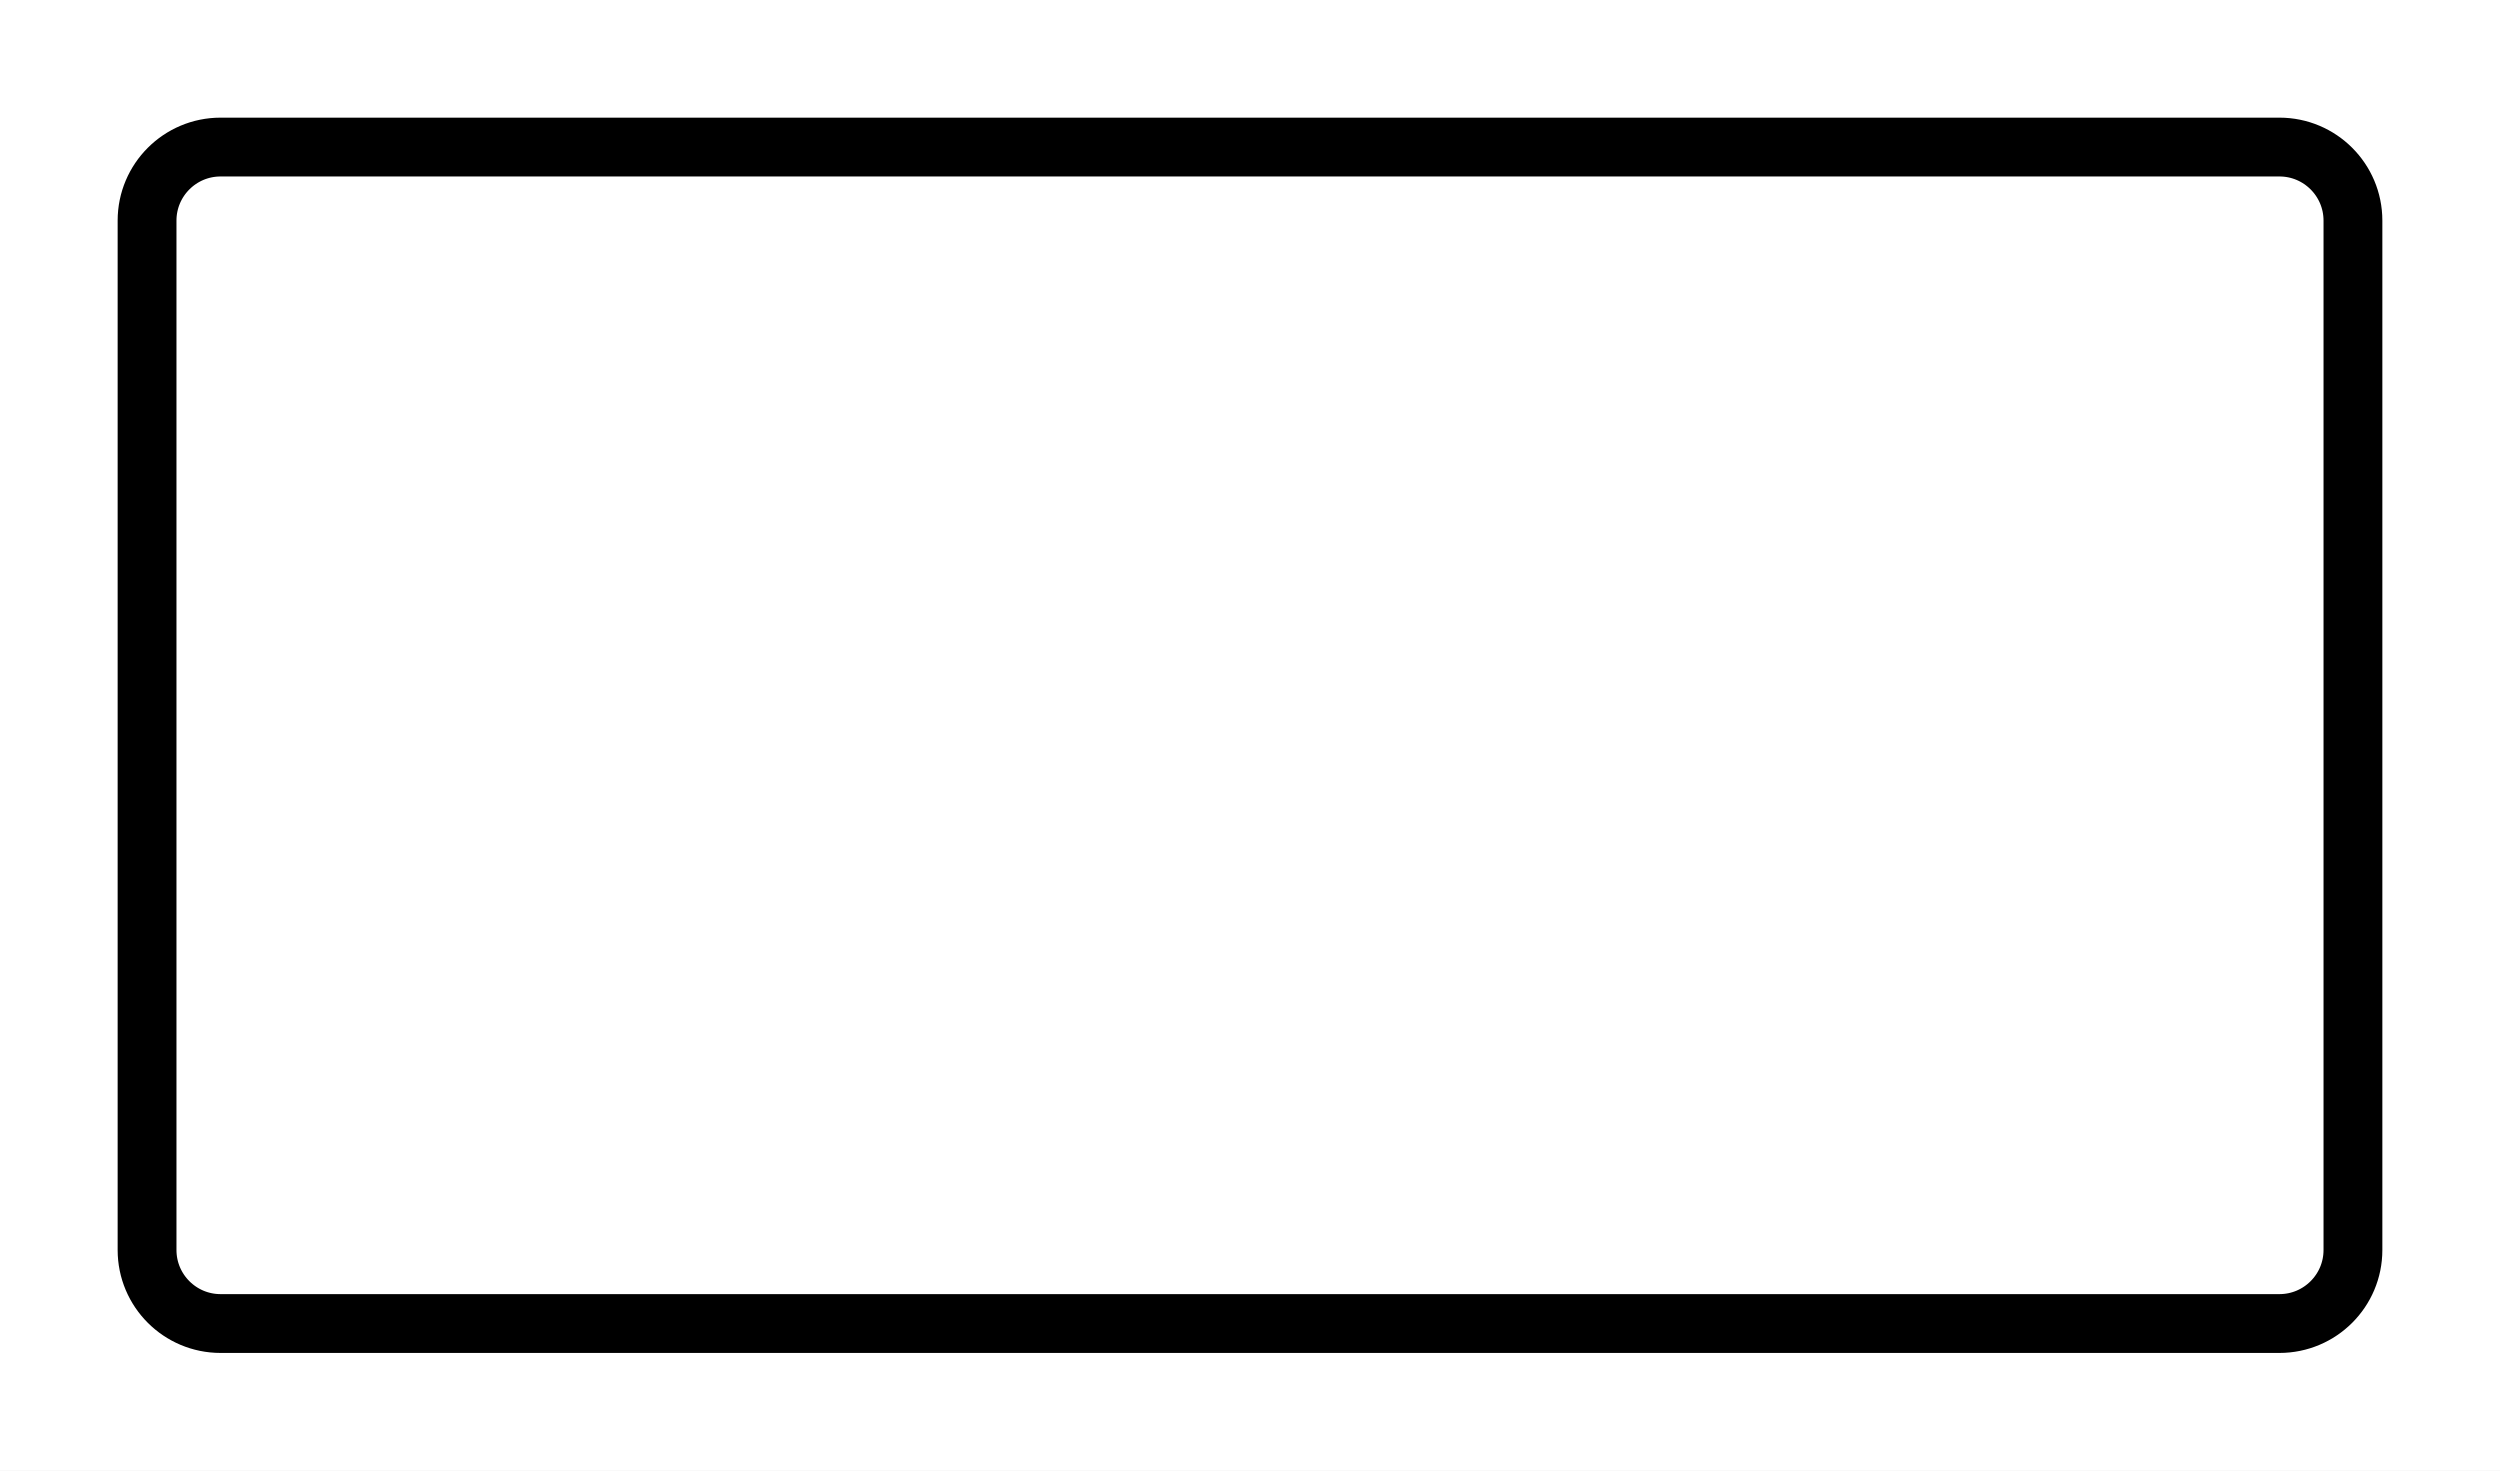
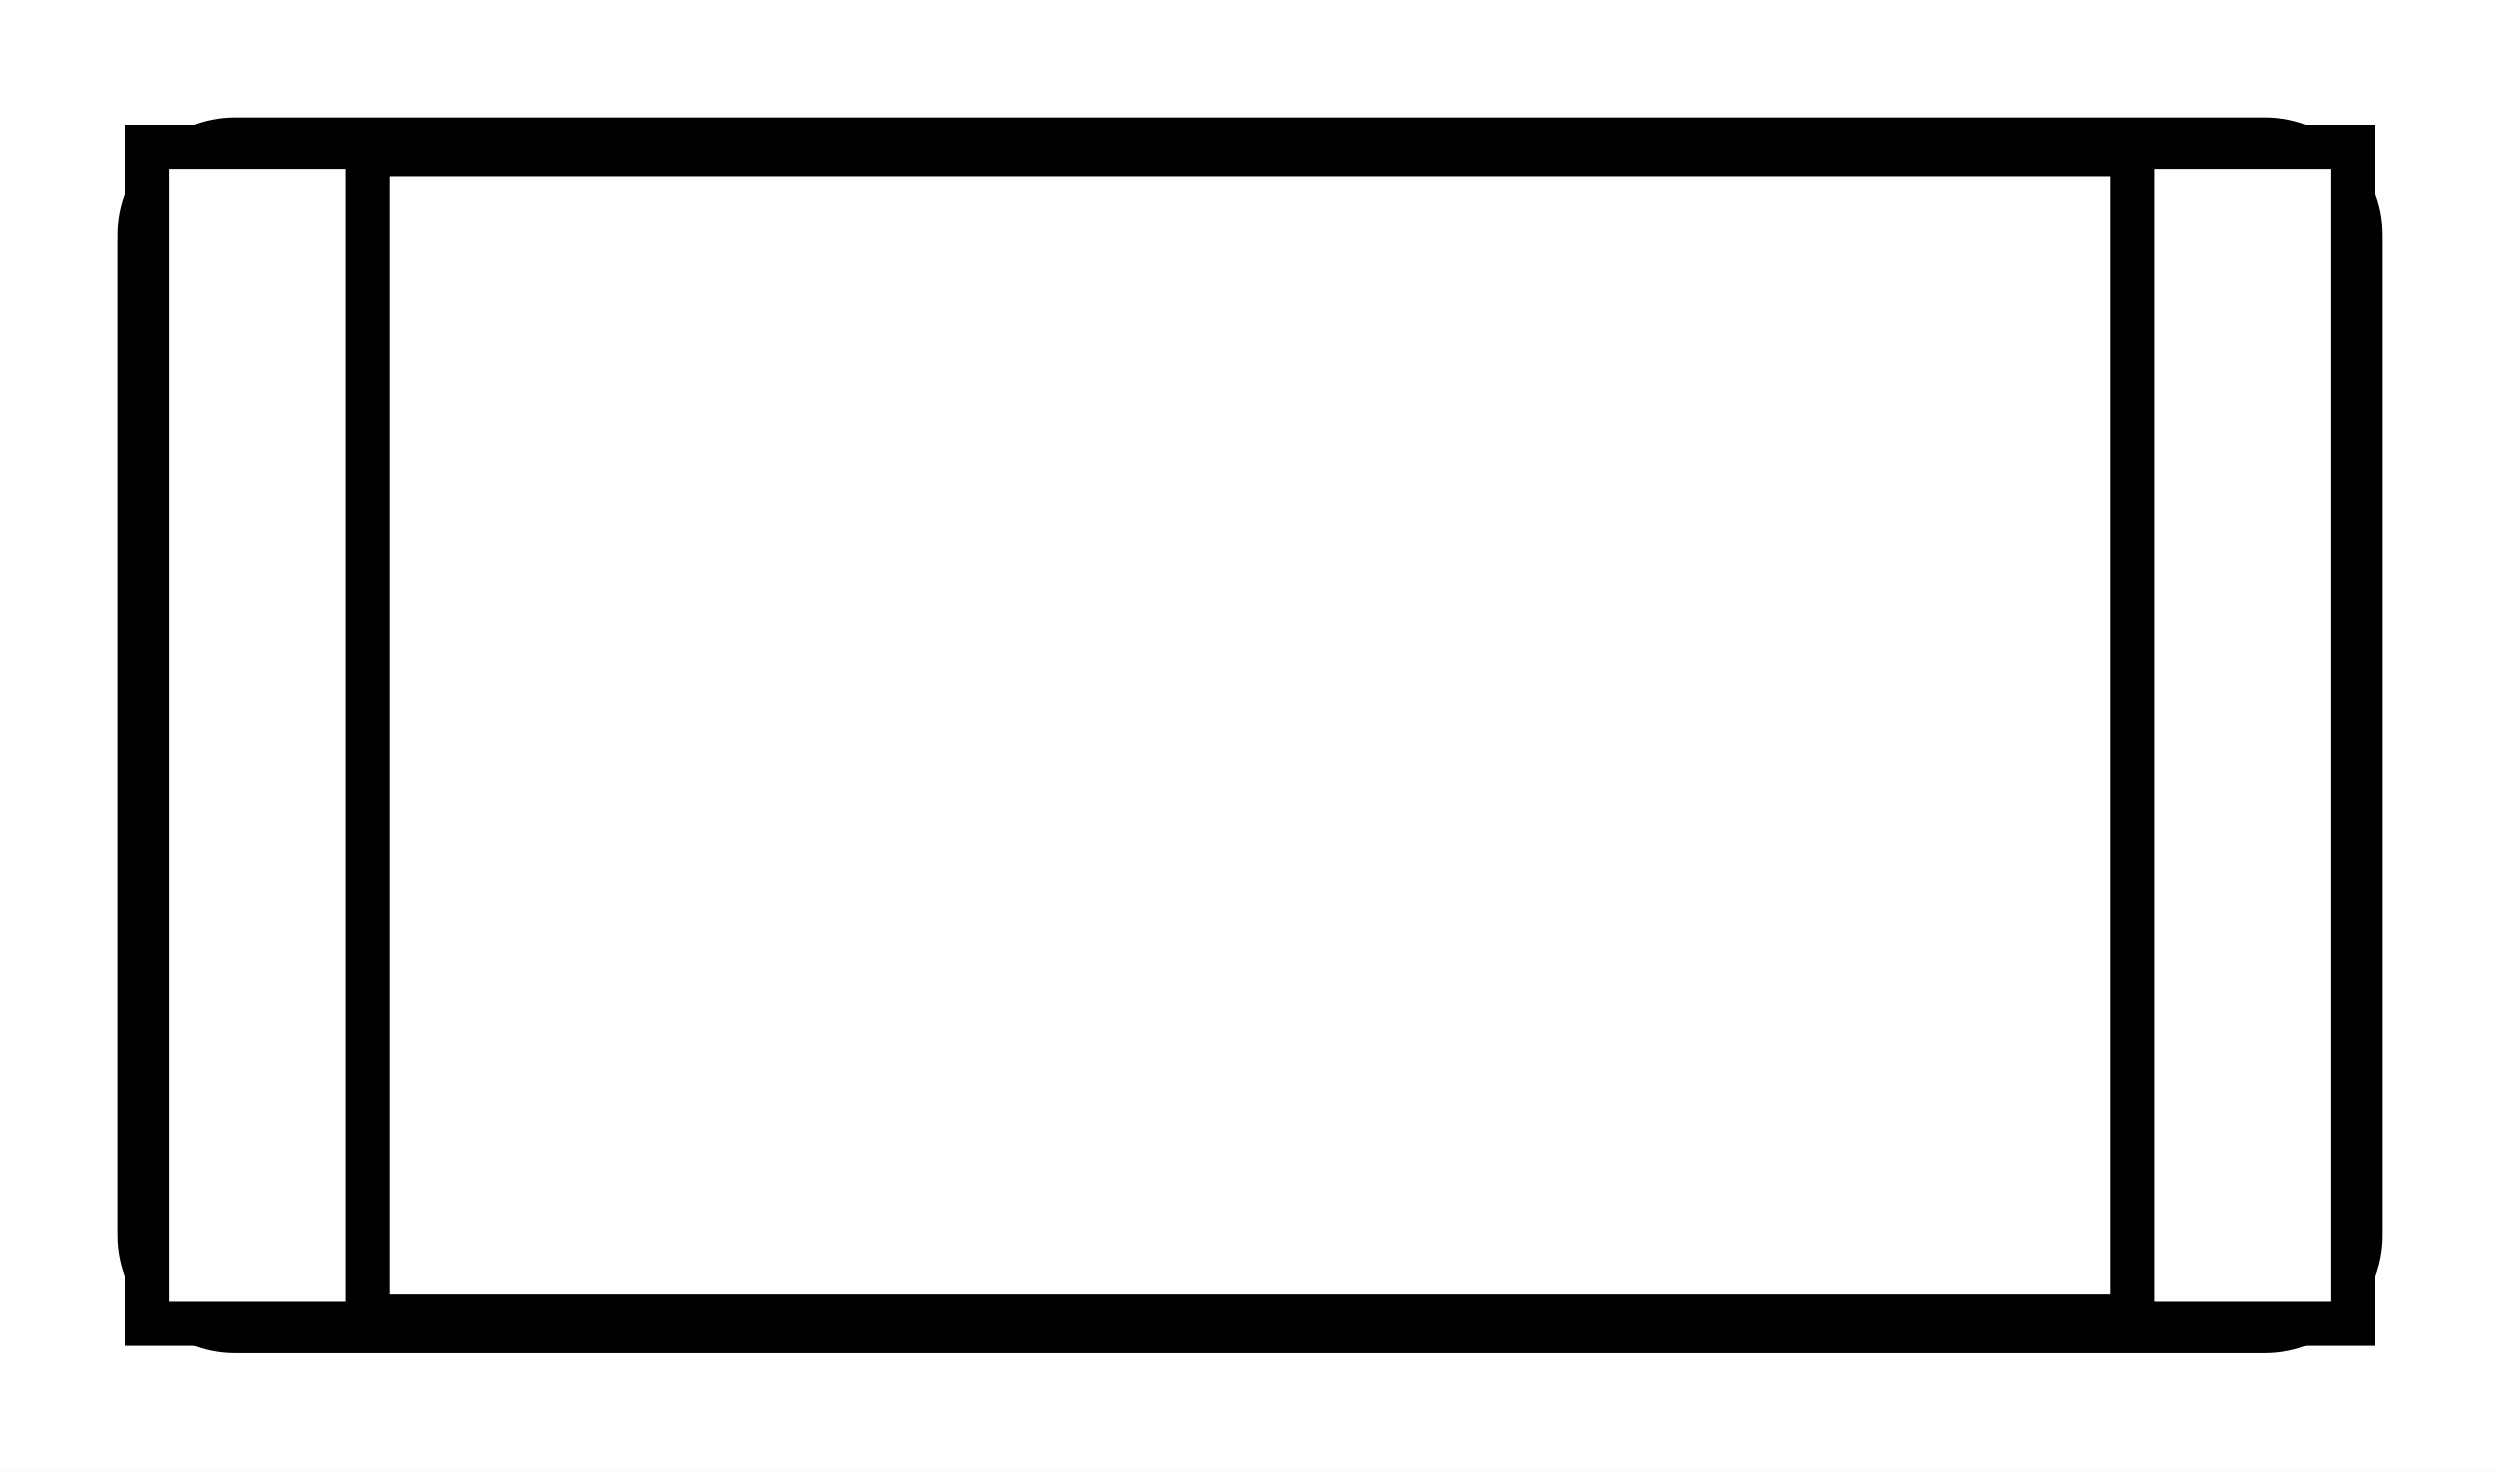
<svg xmlns="http://www.w3.org/2000/svg" width="34mm" height="20mm" viewBox="0 0 34 20">
  <rect x="0" y="0" width="34" height="20" fill="#FFFFFF" stroke="none" />
-   <rect x="2" y="2" width="30" height="16" rx="1" ry="1" fill="#FFFFFF" stroke="#000000" stroke-width="0.8" />
+   <rect x="2" y="2" width="30" height="16" rx="1.2" ry="1.2" fill="#FFFFFF" stroke="#000000" stroke-width="0.8" />
+   <rect x="2" y="2" width="3" height="16" fill="#FFFFFF" stroke="#000000" stroke-width="0.6" class="pad" />
+   <rect x="29" y="2" width="3" height="16" fill="#FFFFFF" stroke="#000000" stroke-width="0.6" class="pad" />
</svg>
